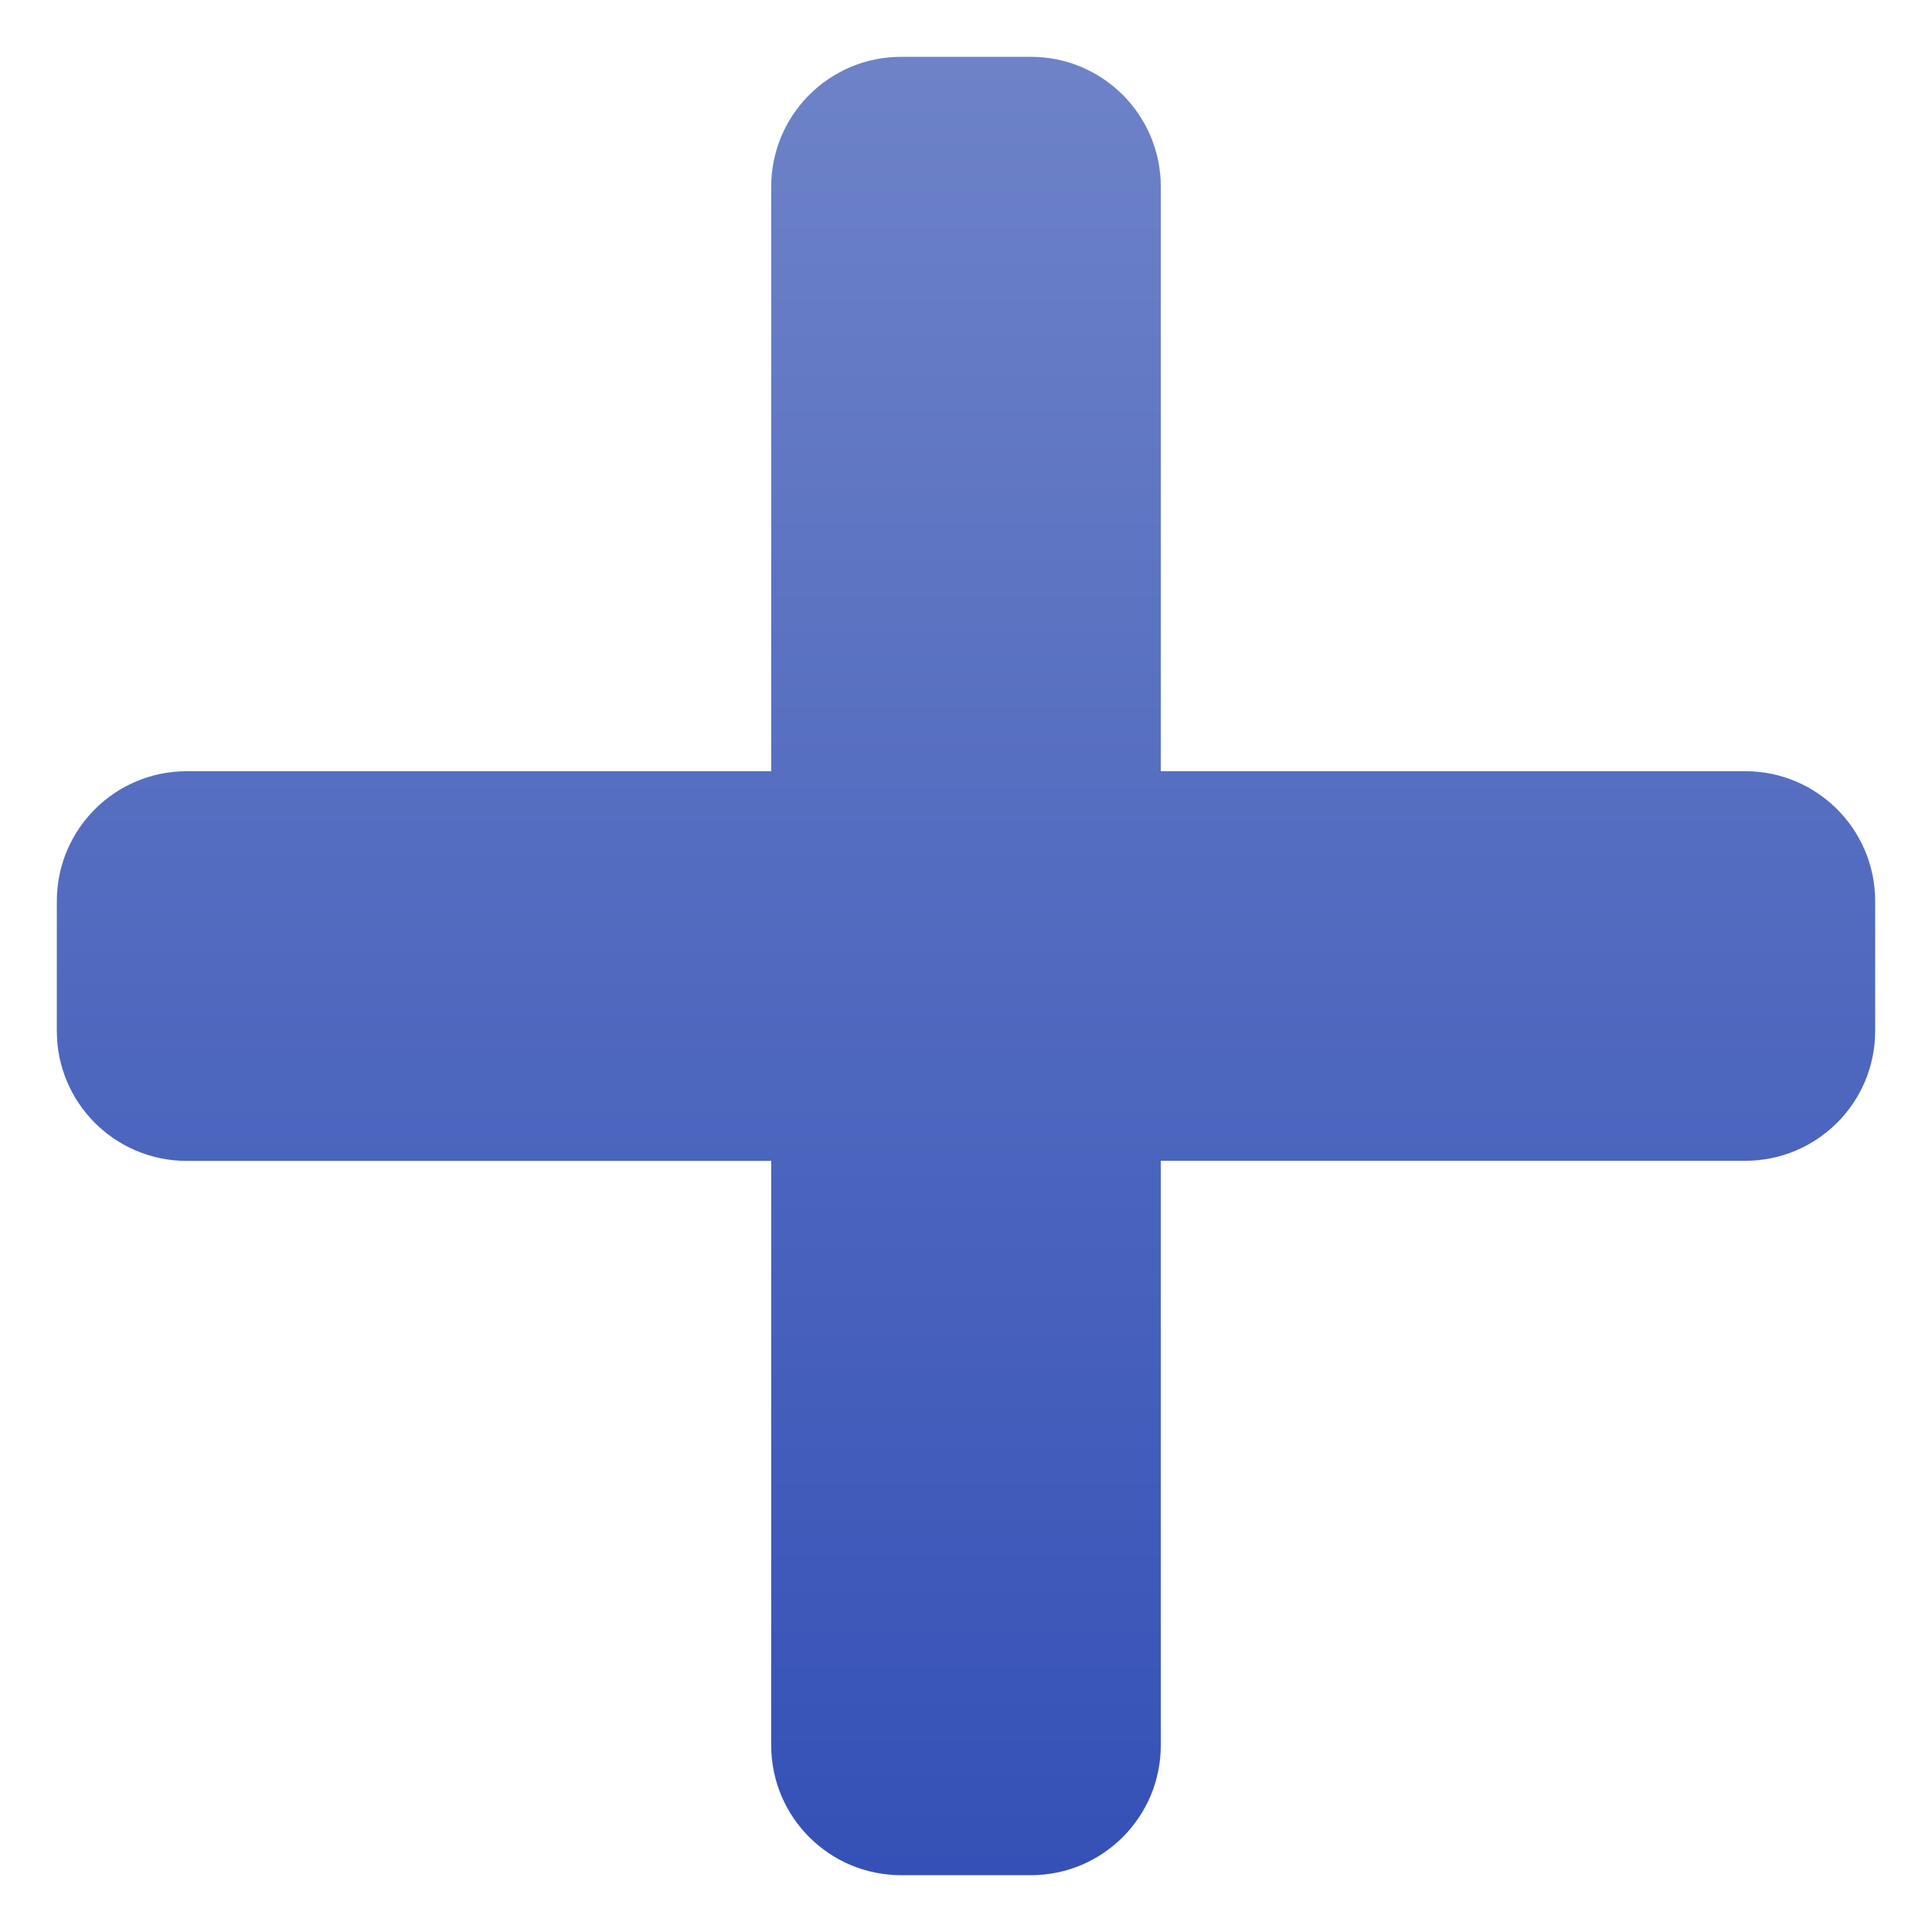
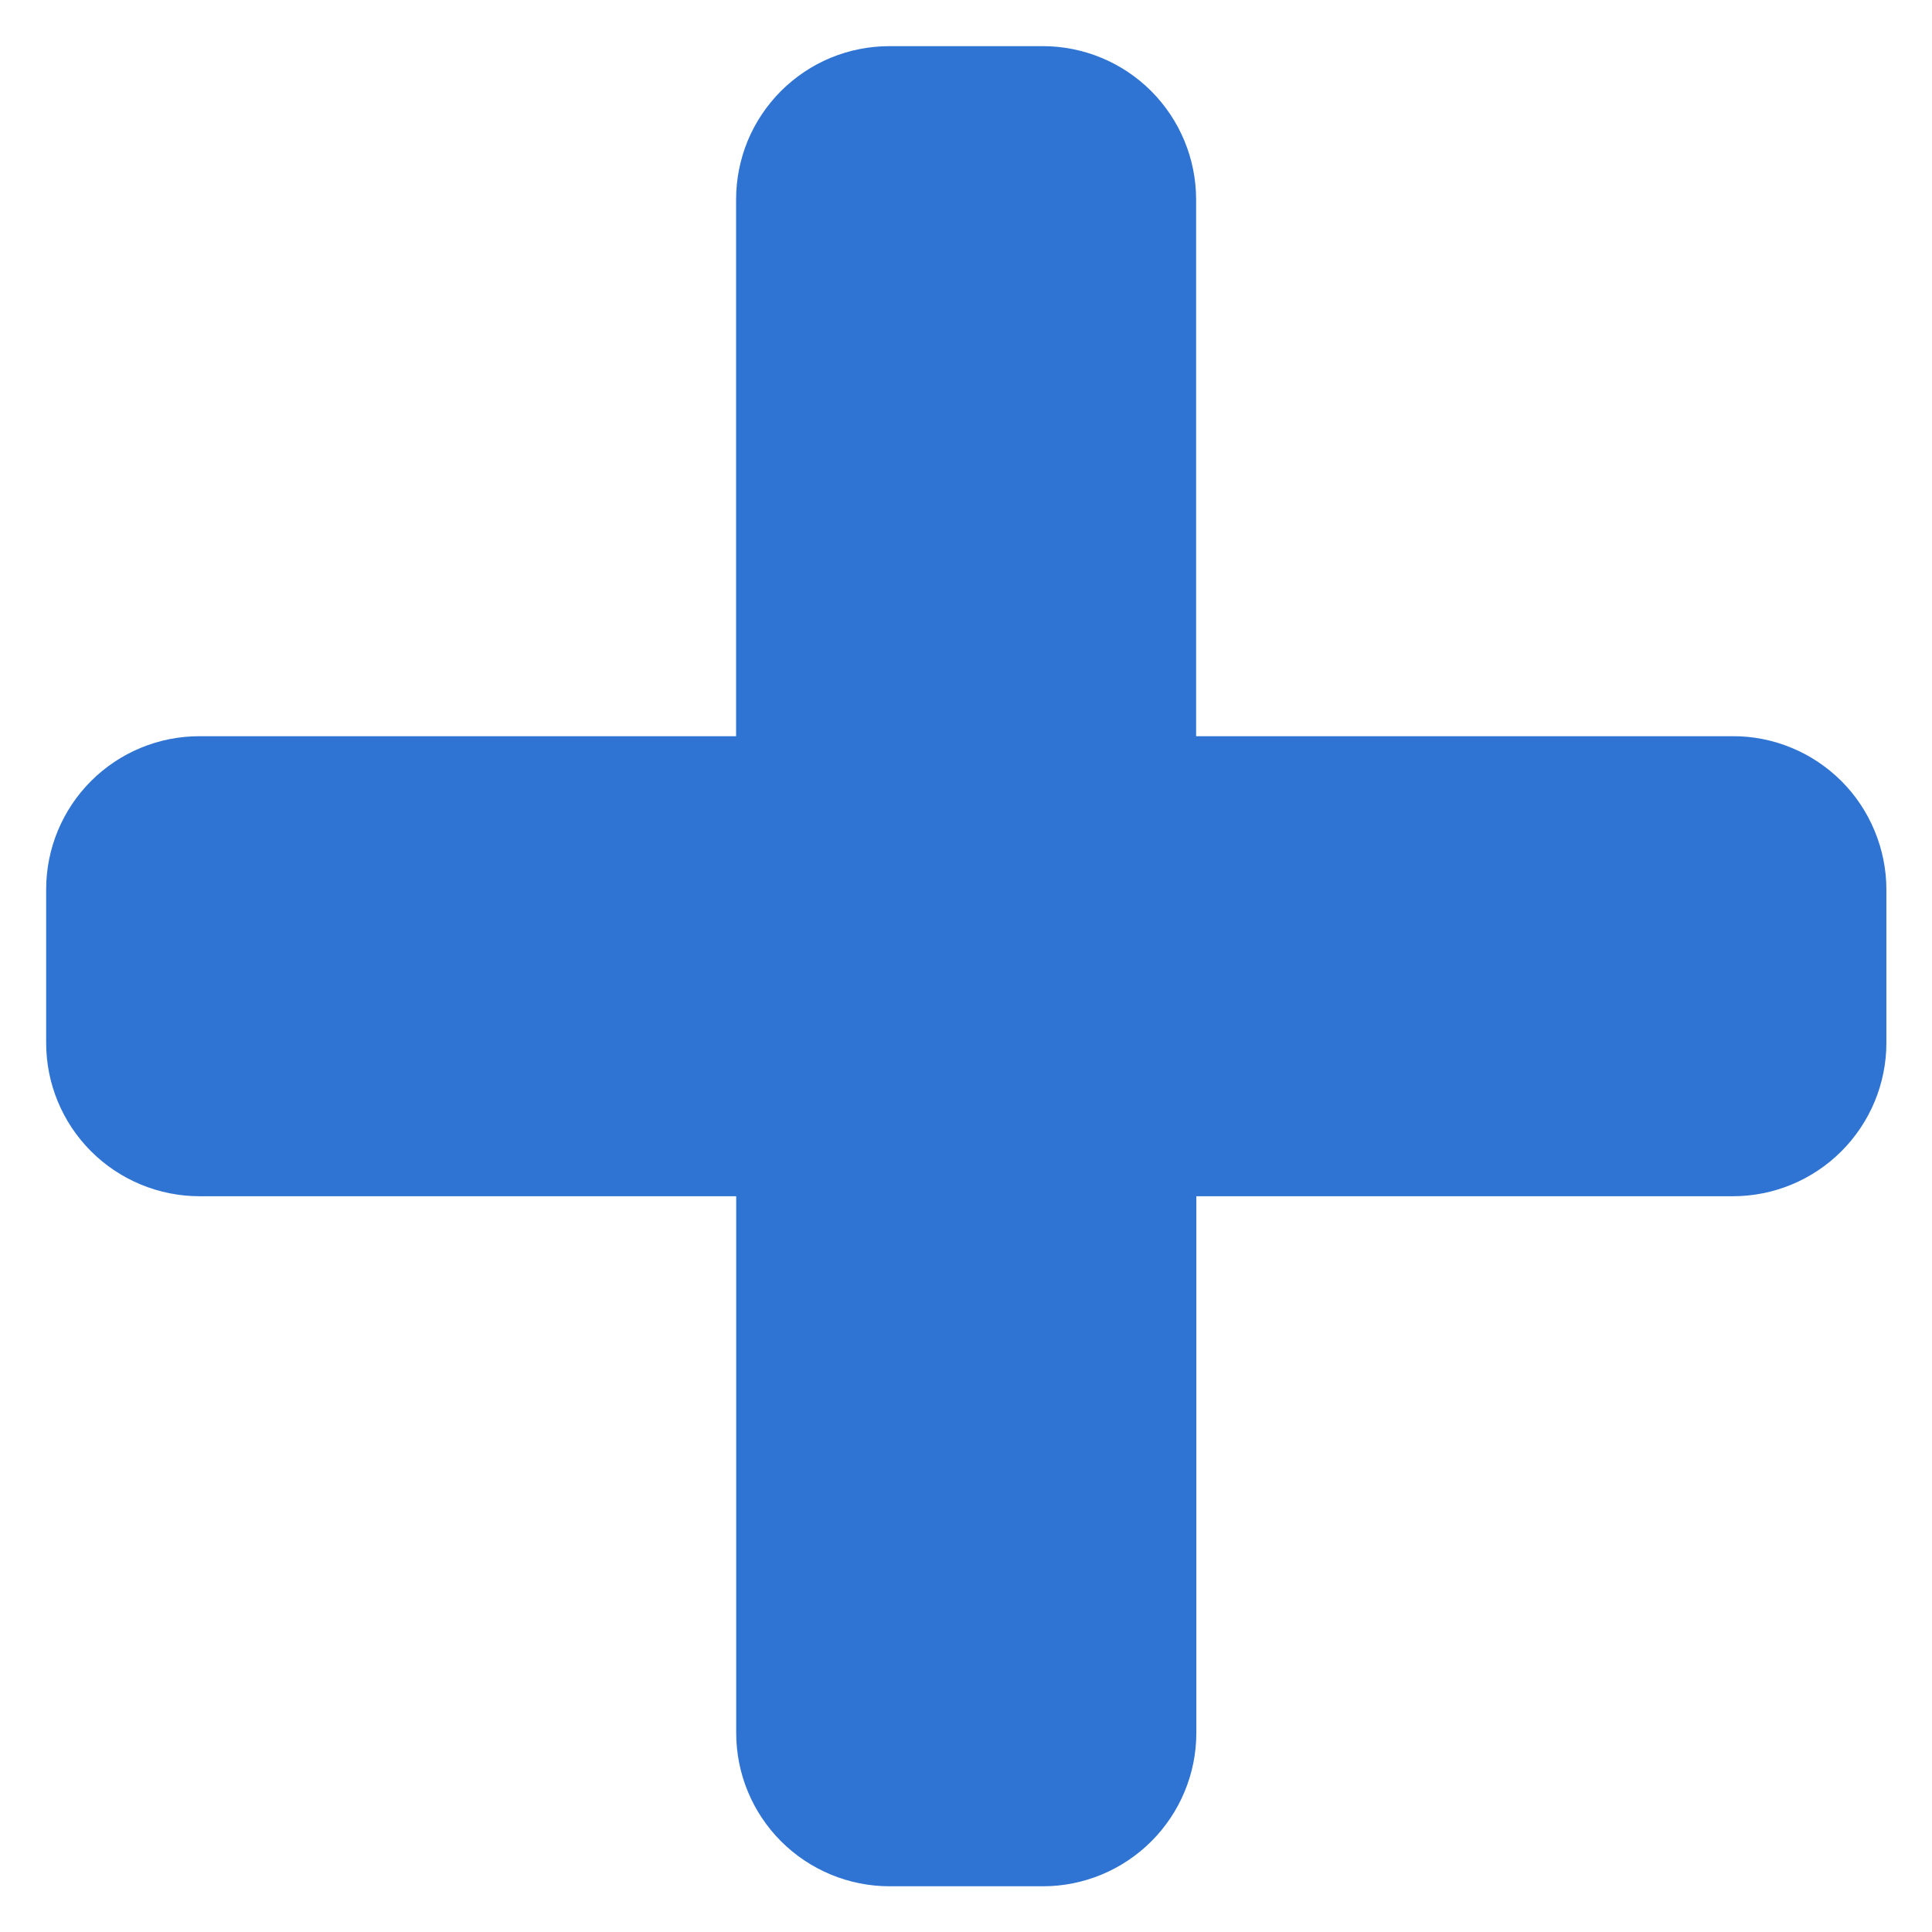
- <svg xmlns="http://www.w3.org/2000/svg" width="17" height="17" viewBox="0 0 17 17">
-   <defs>
-     <linearGradient id="linear-gradient" x1="0.5" x2="0.5" y2="1" gradientUnits="objectBoundingBox">
-       <stop offset="0" stop-color="#6d82c7" />
-       <stop offset="1" stop-color="#3551b7" />
-     </linearGradient>
-   </defs>
-   <path id="plus" d="M14.857,38.286H9.714V33.143A1.143,1.143,0,0,0,8.571,32H7.429a1.143,1.143,0,0,0-1.143,1.143v5.143H1.143A1.143,1.143,0,0,0,0,39.429v1.143a1.143,1.143,0,0,0,1.143,1.143H6.286v5.143A1.143,1.143,0,0,0,7.429,48H8.571a1.143,1.143,0,0,0,1.143-1.143V41.714h5.143A1.143,1.143,0,0,0,16,40.571V39.429A1.143,1.143,0,0,0,14.857,38.286Z" transform="translate(0.5 -31.5)" stroke="rgba(0,0,0,0)" stroke-miterlimit="10" stroke-width="1" fill="url(#linear-gradient)" />
+ <svg xmlns="http://www.w3.org/2000/svg" width="18" height="18" viewBox="0 0 18 18" fill="none">
+   <path d="M16.144 6.859H11.144V1.859C11.144 1.48 10.993 1.117 10.726 0.849C10.458 0.581 10.095 0.43 9.716 0.43H8.287C8.099 0.43 7.913 0.467 7.74 0.538C7.566 0.61 7.409 0.716 7.276 0.848C7.144 0.981 7.038 1.138 6.966 1.312C6.895 1.485 6.858 1.671 6.858 1.859V6.859H1.858C1.479 6.859 1.116 7.009 0.848 7.277C0.58 7.545 0.43 7.908 0.43 8.287V9.716C0.43 10.095 0.58 10.458 0.848 10.726C1.116 10.994 1.48 11.145 1.859 11.145H6.859V16.145C6.859 16.524 7.009 16.887 7.277 17.155C7.545 17.423 7.909 17.574 8.288 17.574H9.717C10.096 17.574 10.459 17.423 10.727 17.155C10.995 16.887 11.146 16.524 11.146 16.145V11.145H16.146C16.525 11.145 16.888 10.994 17.156 10.726C17.424 10.458 17.575 10.095 17.575 9.716V8.287C17.575 8.099 17.537 7.913 17.465 7.74C17.393 7.566 17.288 7.409 17.155 7.276C17.022 7.144 16.864 7.038 16.691 6.967C16.517 6.895 16.331 6.858 16.144 6.859Z" fill="#3074D3" />
</svg>
